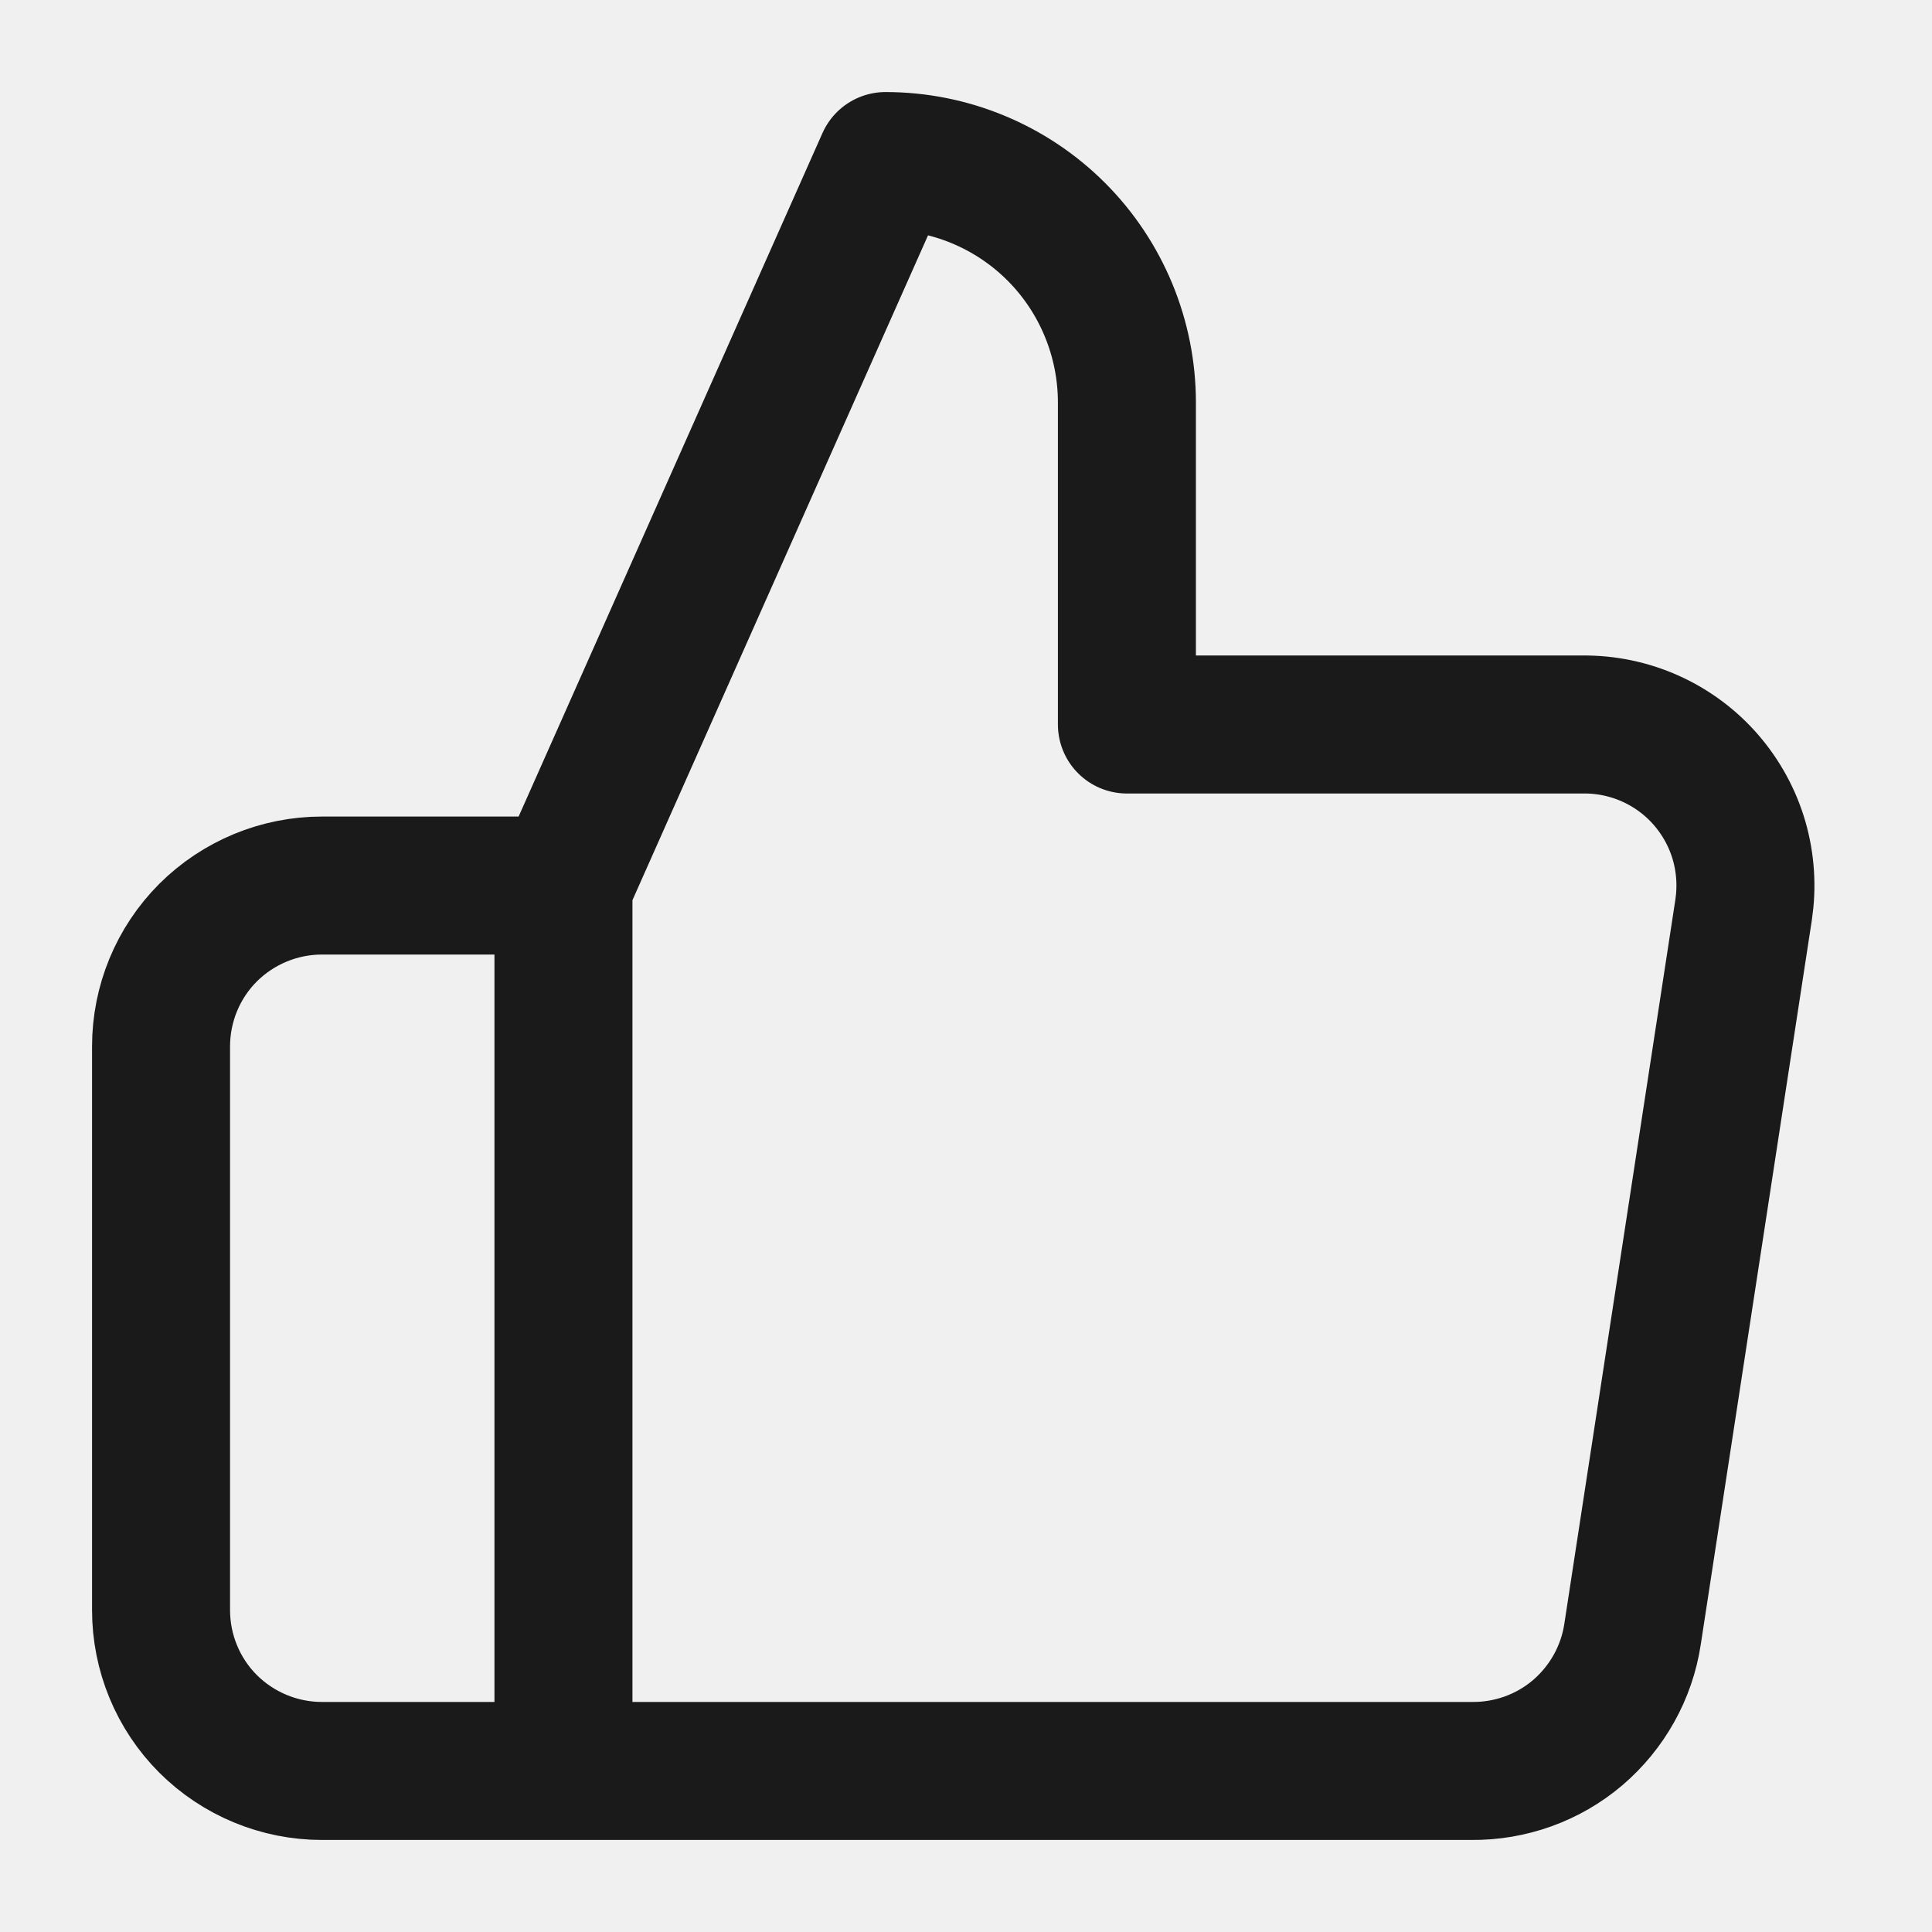
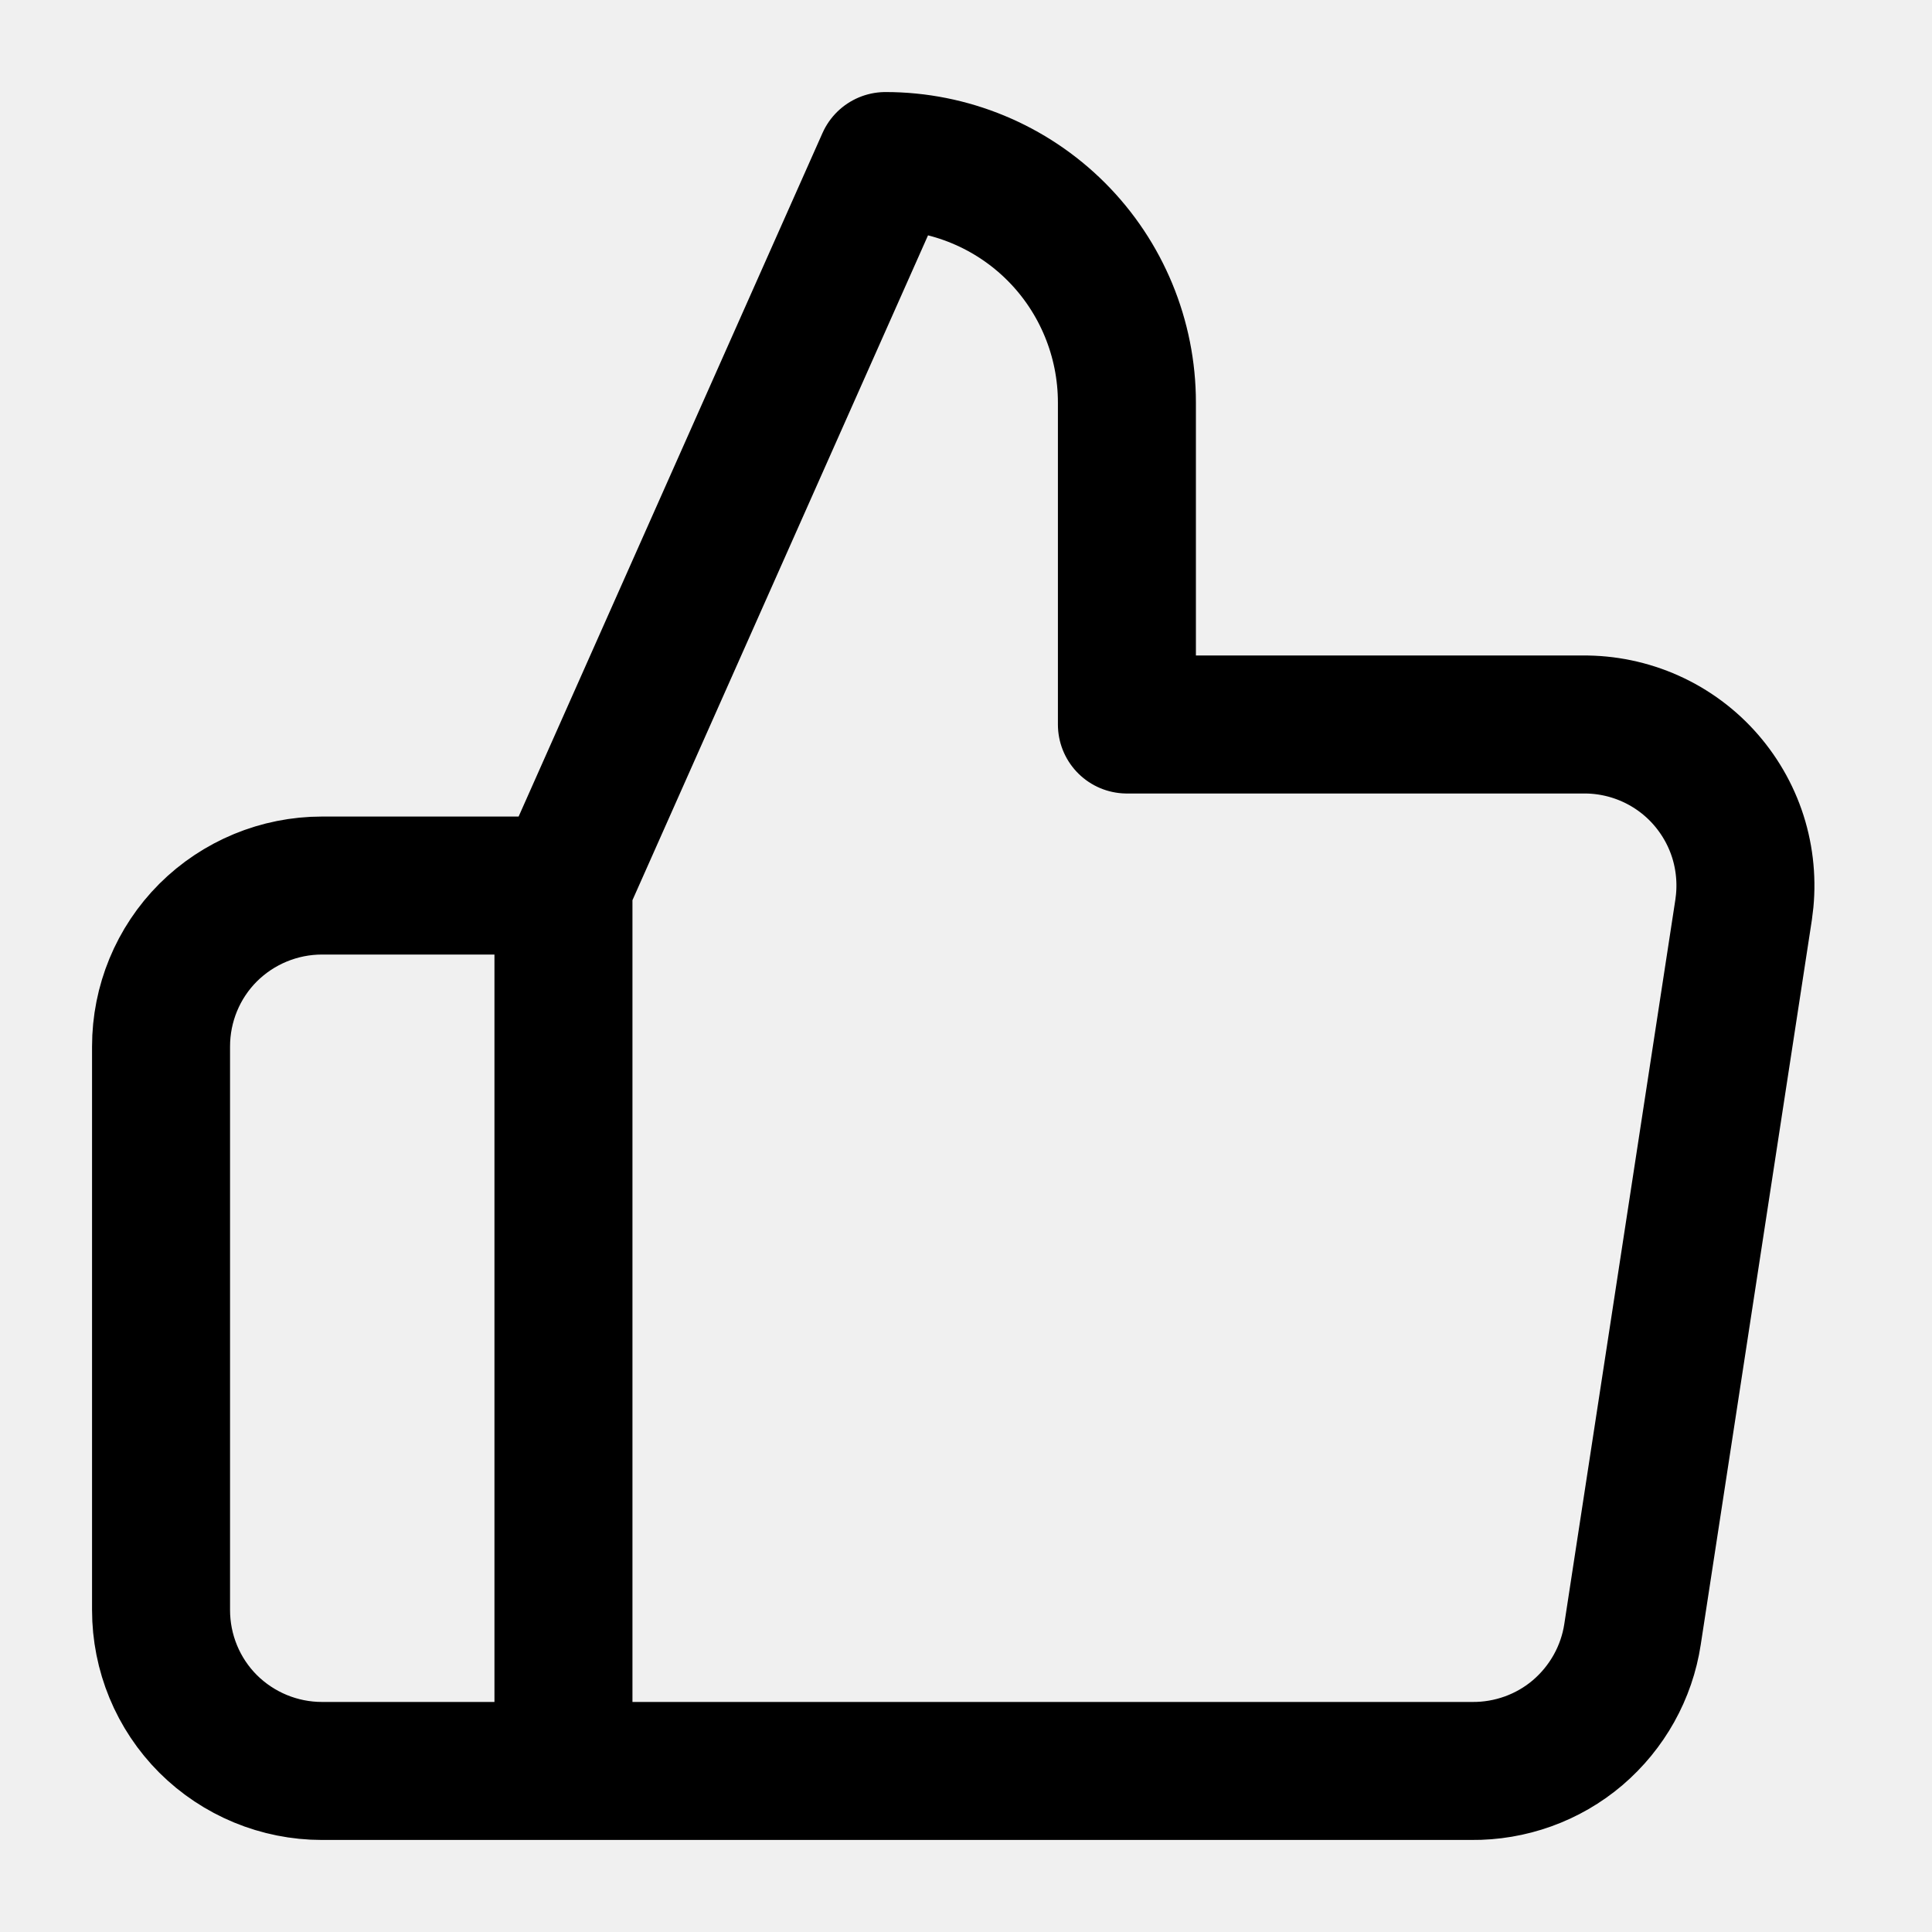
<svg xmlns="http://www.w3.org/2000/svg" width="14" height="14" viewBox="0 0 14 14" fill="none">
  <g clip-path="url(#clip0_496_3143)">
-     <path d="M4.083 6.417L6.417 1.167C6.881 1.167 7.326 1.351 7.654 1.679C7.982 2.007 8.166 2.453 8.166 2.917V5.25H11.468C11.637 5.248 11.805 5.283 11.959 5.352C12.113 5.421 12.251 5.523 12.362 5.651C12.473 5.779 12.555 5.929 12.602 6.091C12.649 6.254 12.66 6.424 12.635 6.592L11.83 11.842C11.788 12.12 11.646 12.373 11.432 12.556C11.218 12.738 10.944 12.836 10.663 12.833H4.083M4.083 6.417V12.833M4.083 6.417H2.333C2.024 6.417 1.727 6.54 1.508 6.758C1.289 6.977 1.167 7.274 1.167 7.583V11.667C1.167 11.976 1.289 12.273 1.508 12.492C1.727 12.71 2.024 12.833 2.333 12.833H4.083" stroke="#1A1A1A" stroke-linecap="round" stroke-linejoin="round" />
+     <path d="M4.083 6.417L6.417 1.167C6.881 1.167 7.326 1.351 7.654 1.679C7.982 2.007 8.166 2.453 8.166 2.917V5.25H11.468C11.637 5.248 11.805 5.283 11.959 5.352C12.113 5.421 12.251 5.523 12.362 5.651C12.473 5.779 12.555 5.929 12.602 6.091C12.649 6.254 12.66 6.424 12.635 6.592L11.83 11.842C11.788 12.12 11.646 12.373 11.432 12.556C11.218 12.738 10.944 12.836 10.663 12.833H4.083M4.083 6.417V12.833M4.083 6.417H2.333C2.024 6.417 1.727 6.54 1.508 6.758C1.289 6.977 1.167 7.274 1.167 7.583V11.667C1.167 11.976 1.289 12.273 1.508 12.492C1.727 12.71 2.024 12.833 2.333 12.833H4.083" stroke="currentColor" stroke-linecap="round" stroke-linejoin="round" />
  </g>
  <defs>
    <clipPath id="clip0_496_3143">
      <rect width="14" height="14" fill="white" />
    </clipPath>
  </defs>
</svg>
